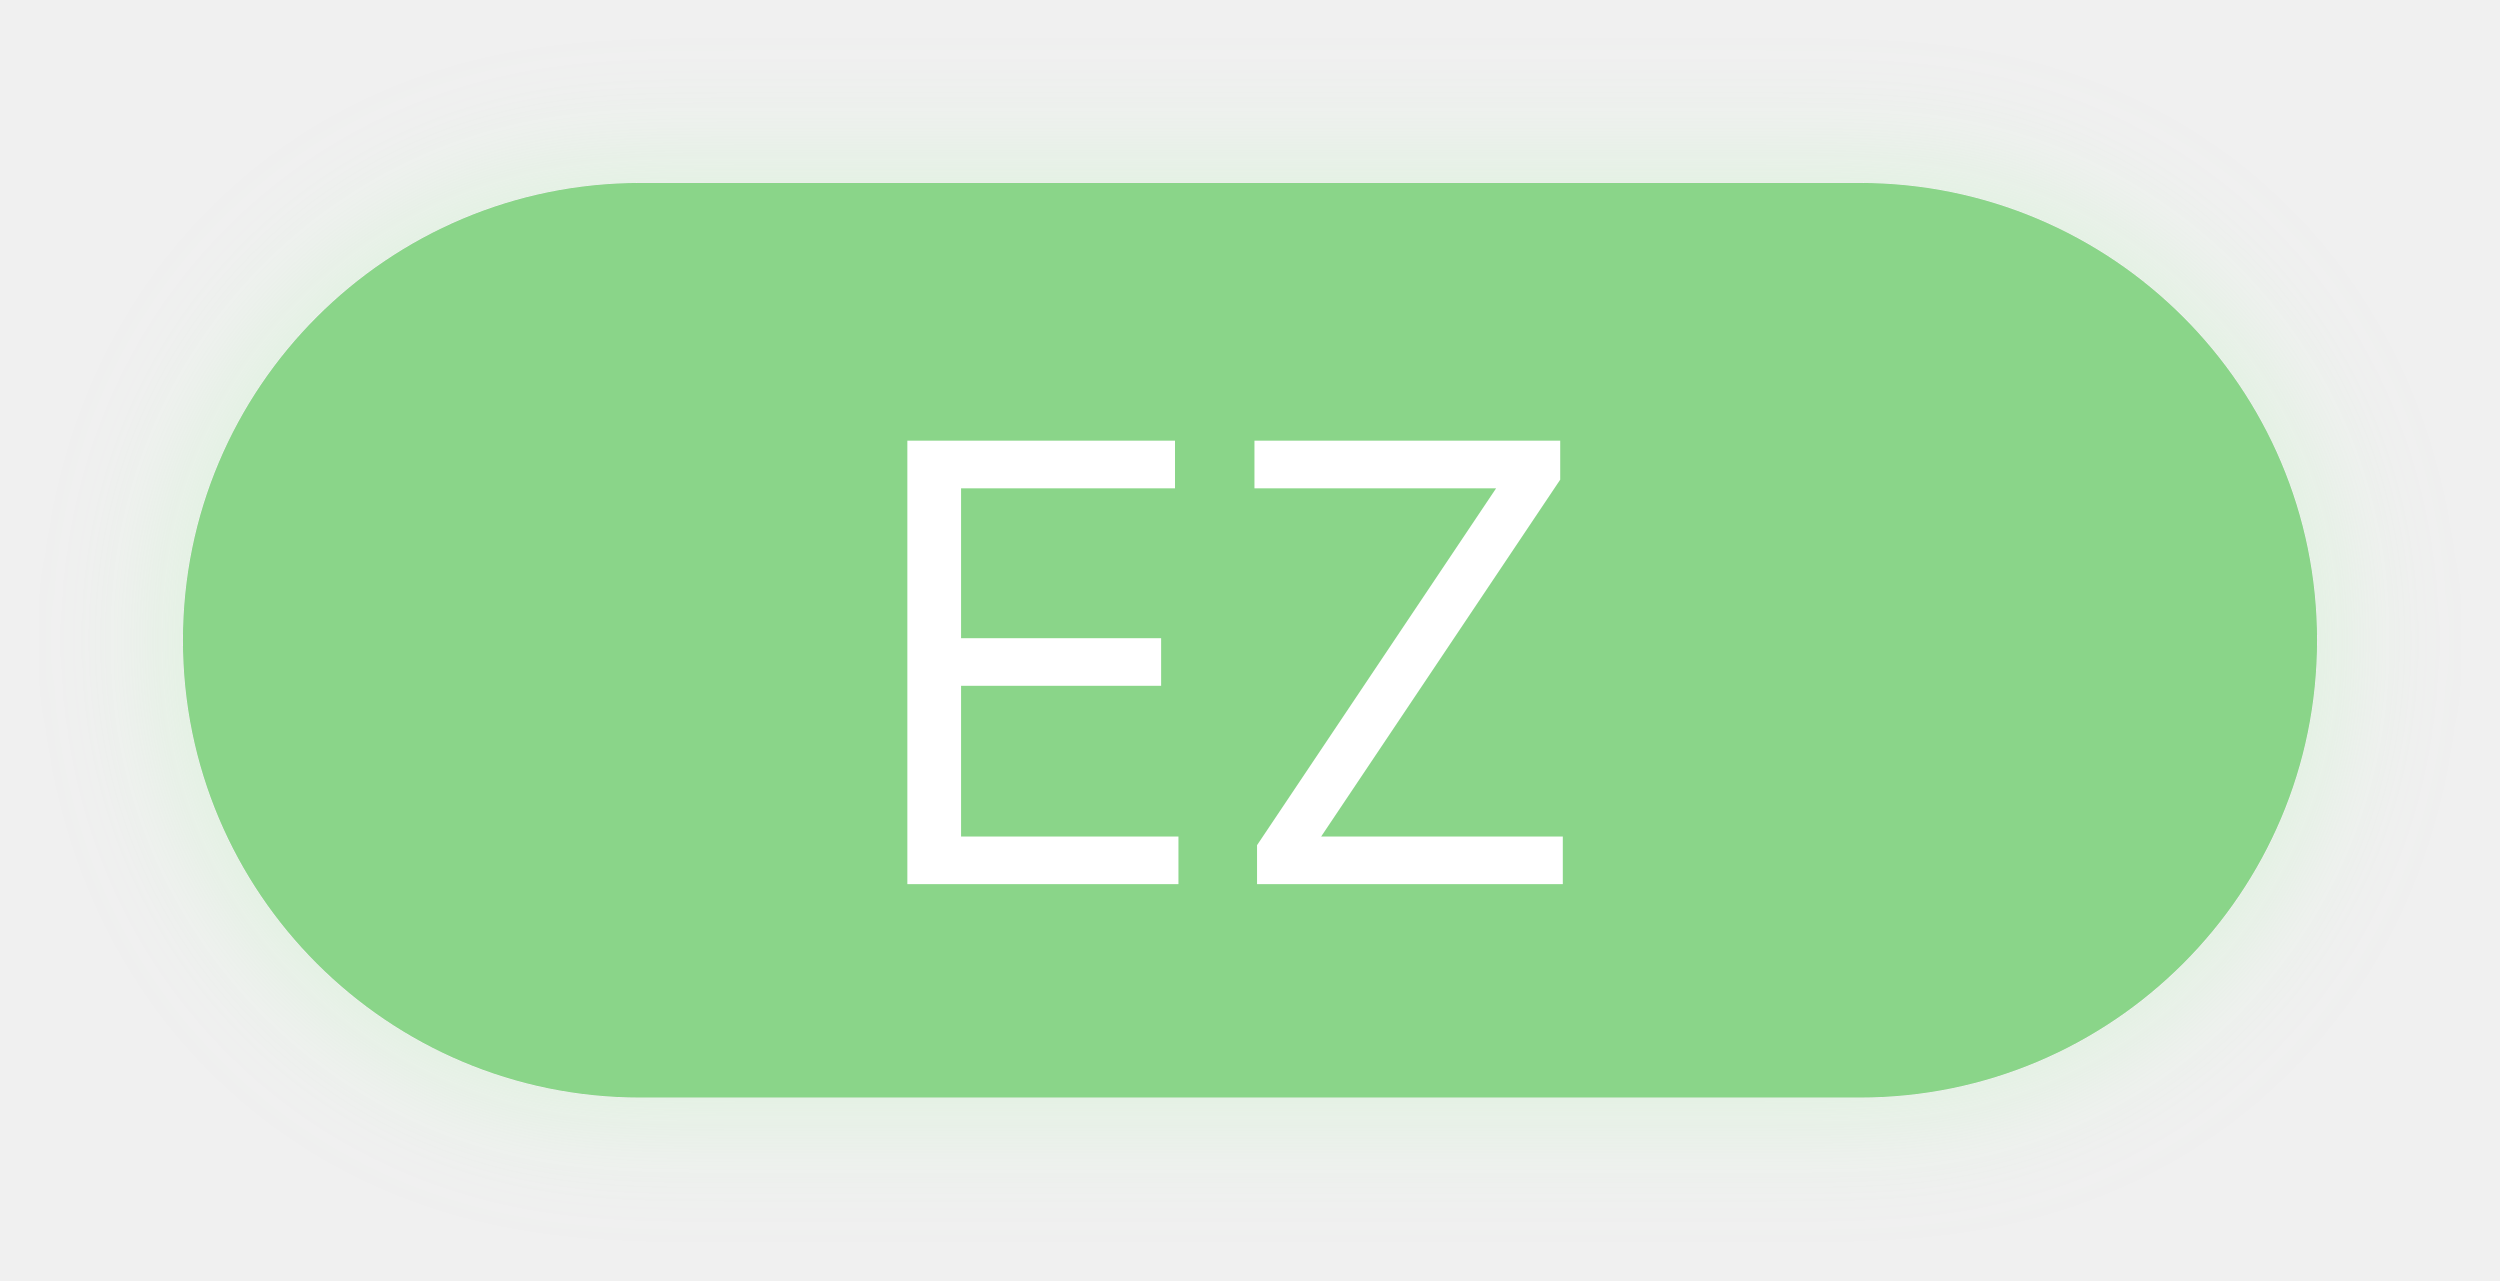
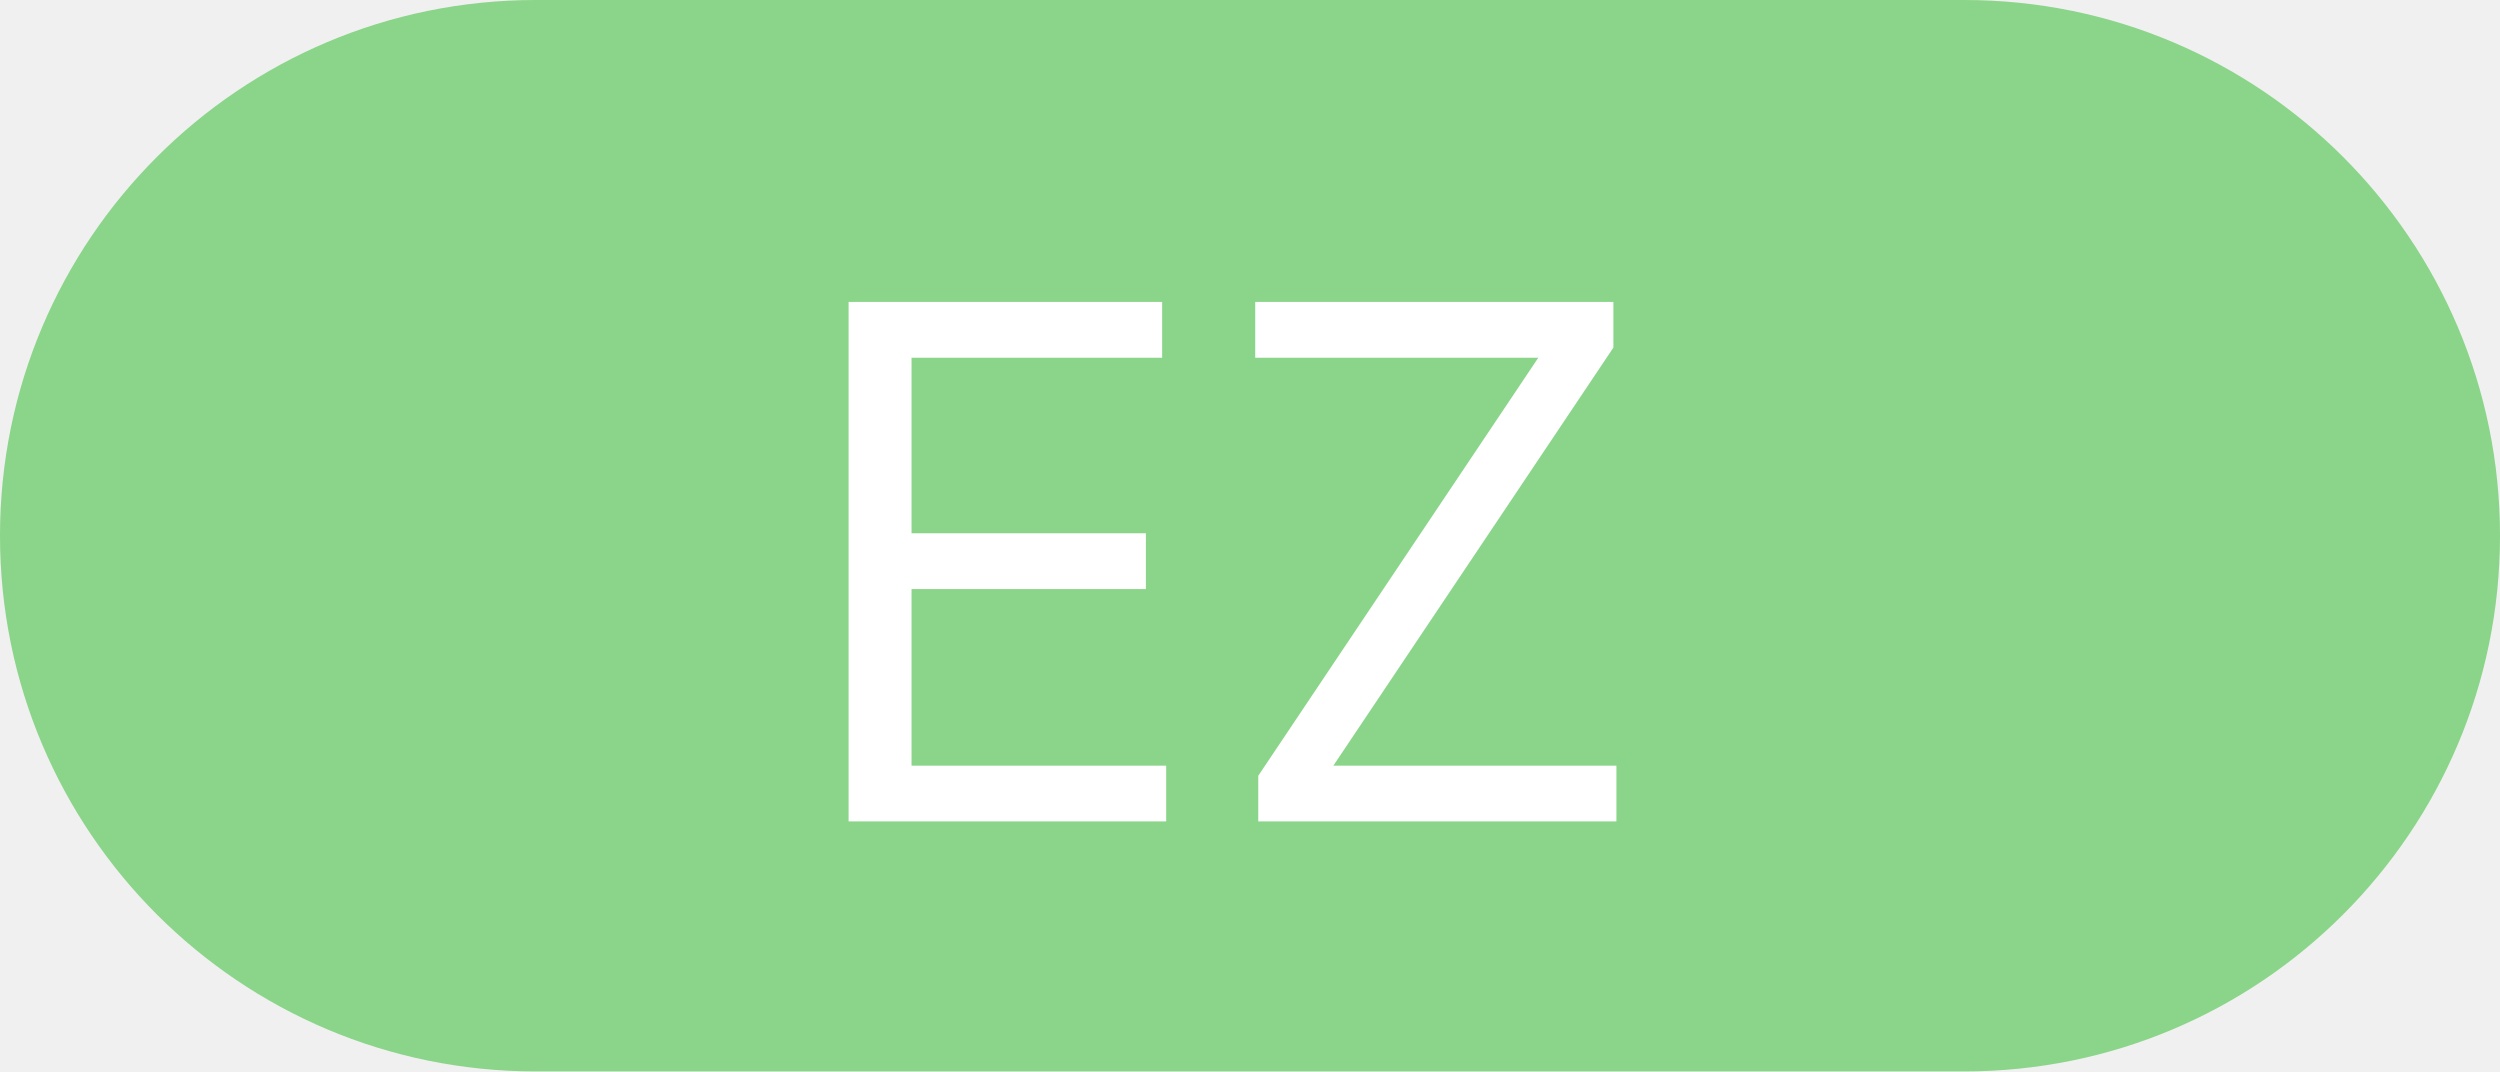
- <svg xmlns="http://www.w3.org/2000/svg" width="82" height="42" viewBox="0 0 82 42" fill="none">
-   <g filter="url(#filter0_d_109_51)">
-     <rect x="6" y="6" width="70" height="30" rx="15" fill="#8AD589" />
-   </g>
-   <path d="M29.761 29V14.454H38.54V16.017H31.523V20.932H38.085V22.494H31.523V27.438H38.653V29H29.761ZM41.231 29V27.722L49.072 16.017H41.146V14.454H51.175V15.733L43.334 27.438H51.26V29H41.231Z" fill="white" />
-   <defs>
-     <filter id="filter0_d_109_51" x="0" y="0" width="82" height="42" filterUnits="userSpaceOnUse" color-interpolation-filters="sRGB">
-       <feFlood flood-opacity="0" result="BackgroundImageFix" />
-       <feColorMatrix in="SourceAlpha" type="matrix" values="0 0 0 0 0 0 0 0 0 0 0 0 0 0 0 0 0 0 127 0" result="hardAlpha" />
-       <feMorphology radius="2" operator="dilate" in="SourceAlpha" result="effect1_dropShadow_109_51" />
-       <feOffset />
-       <feGaussianBlur stdDeviation="2" />
-       <feComposite in2="hardAlpha" operator="out" />
-       <feColorMatrix type="matrix" values="0 0 0 0 0.635 0 0 0 0 0.98 0 0 0 0 0.631 0 0 0 0.25 0" />
-       <feBlend mode="normal" in2="BackgroundImageFix" result="effect1_dropShadow_109_51" />
-       <feBlend mode="normal" in="SourceGraphic" in2="effect1_dropShadow_109_51" result="shape" />
-     </filter>
-   </defs>
+ <svg xmlns="http://www.w3.org/2000/svg" width="70" height="30" viewBox="0 0 70 30" fill="none">
+   <rect width="70" height="30" rx="15" fill="#8AD589" />
+   <path d="M23.761 23V8.455H32.54V10.017H25.523V14.932H32.085V16.494H25.523V21.438H32.653V23H23.761ZM35.231 23V21.722L43.072 10.017H35.146V8.455H45.175V9.733L37.334 21.438H45.26V23H35.231Z" fill="white" />
</svg>
